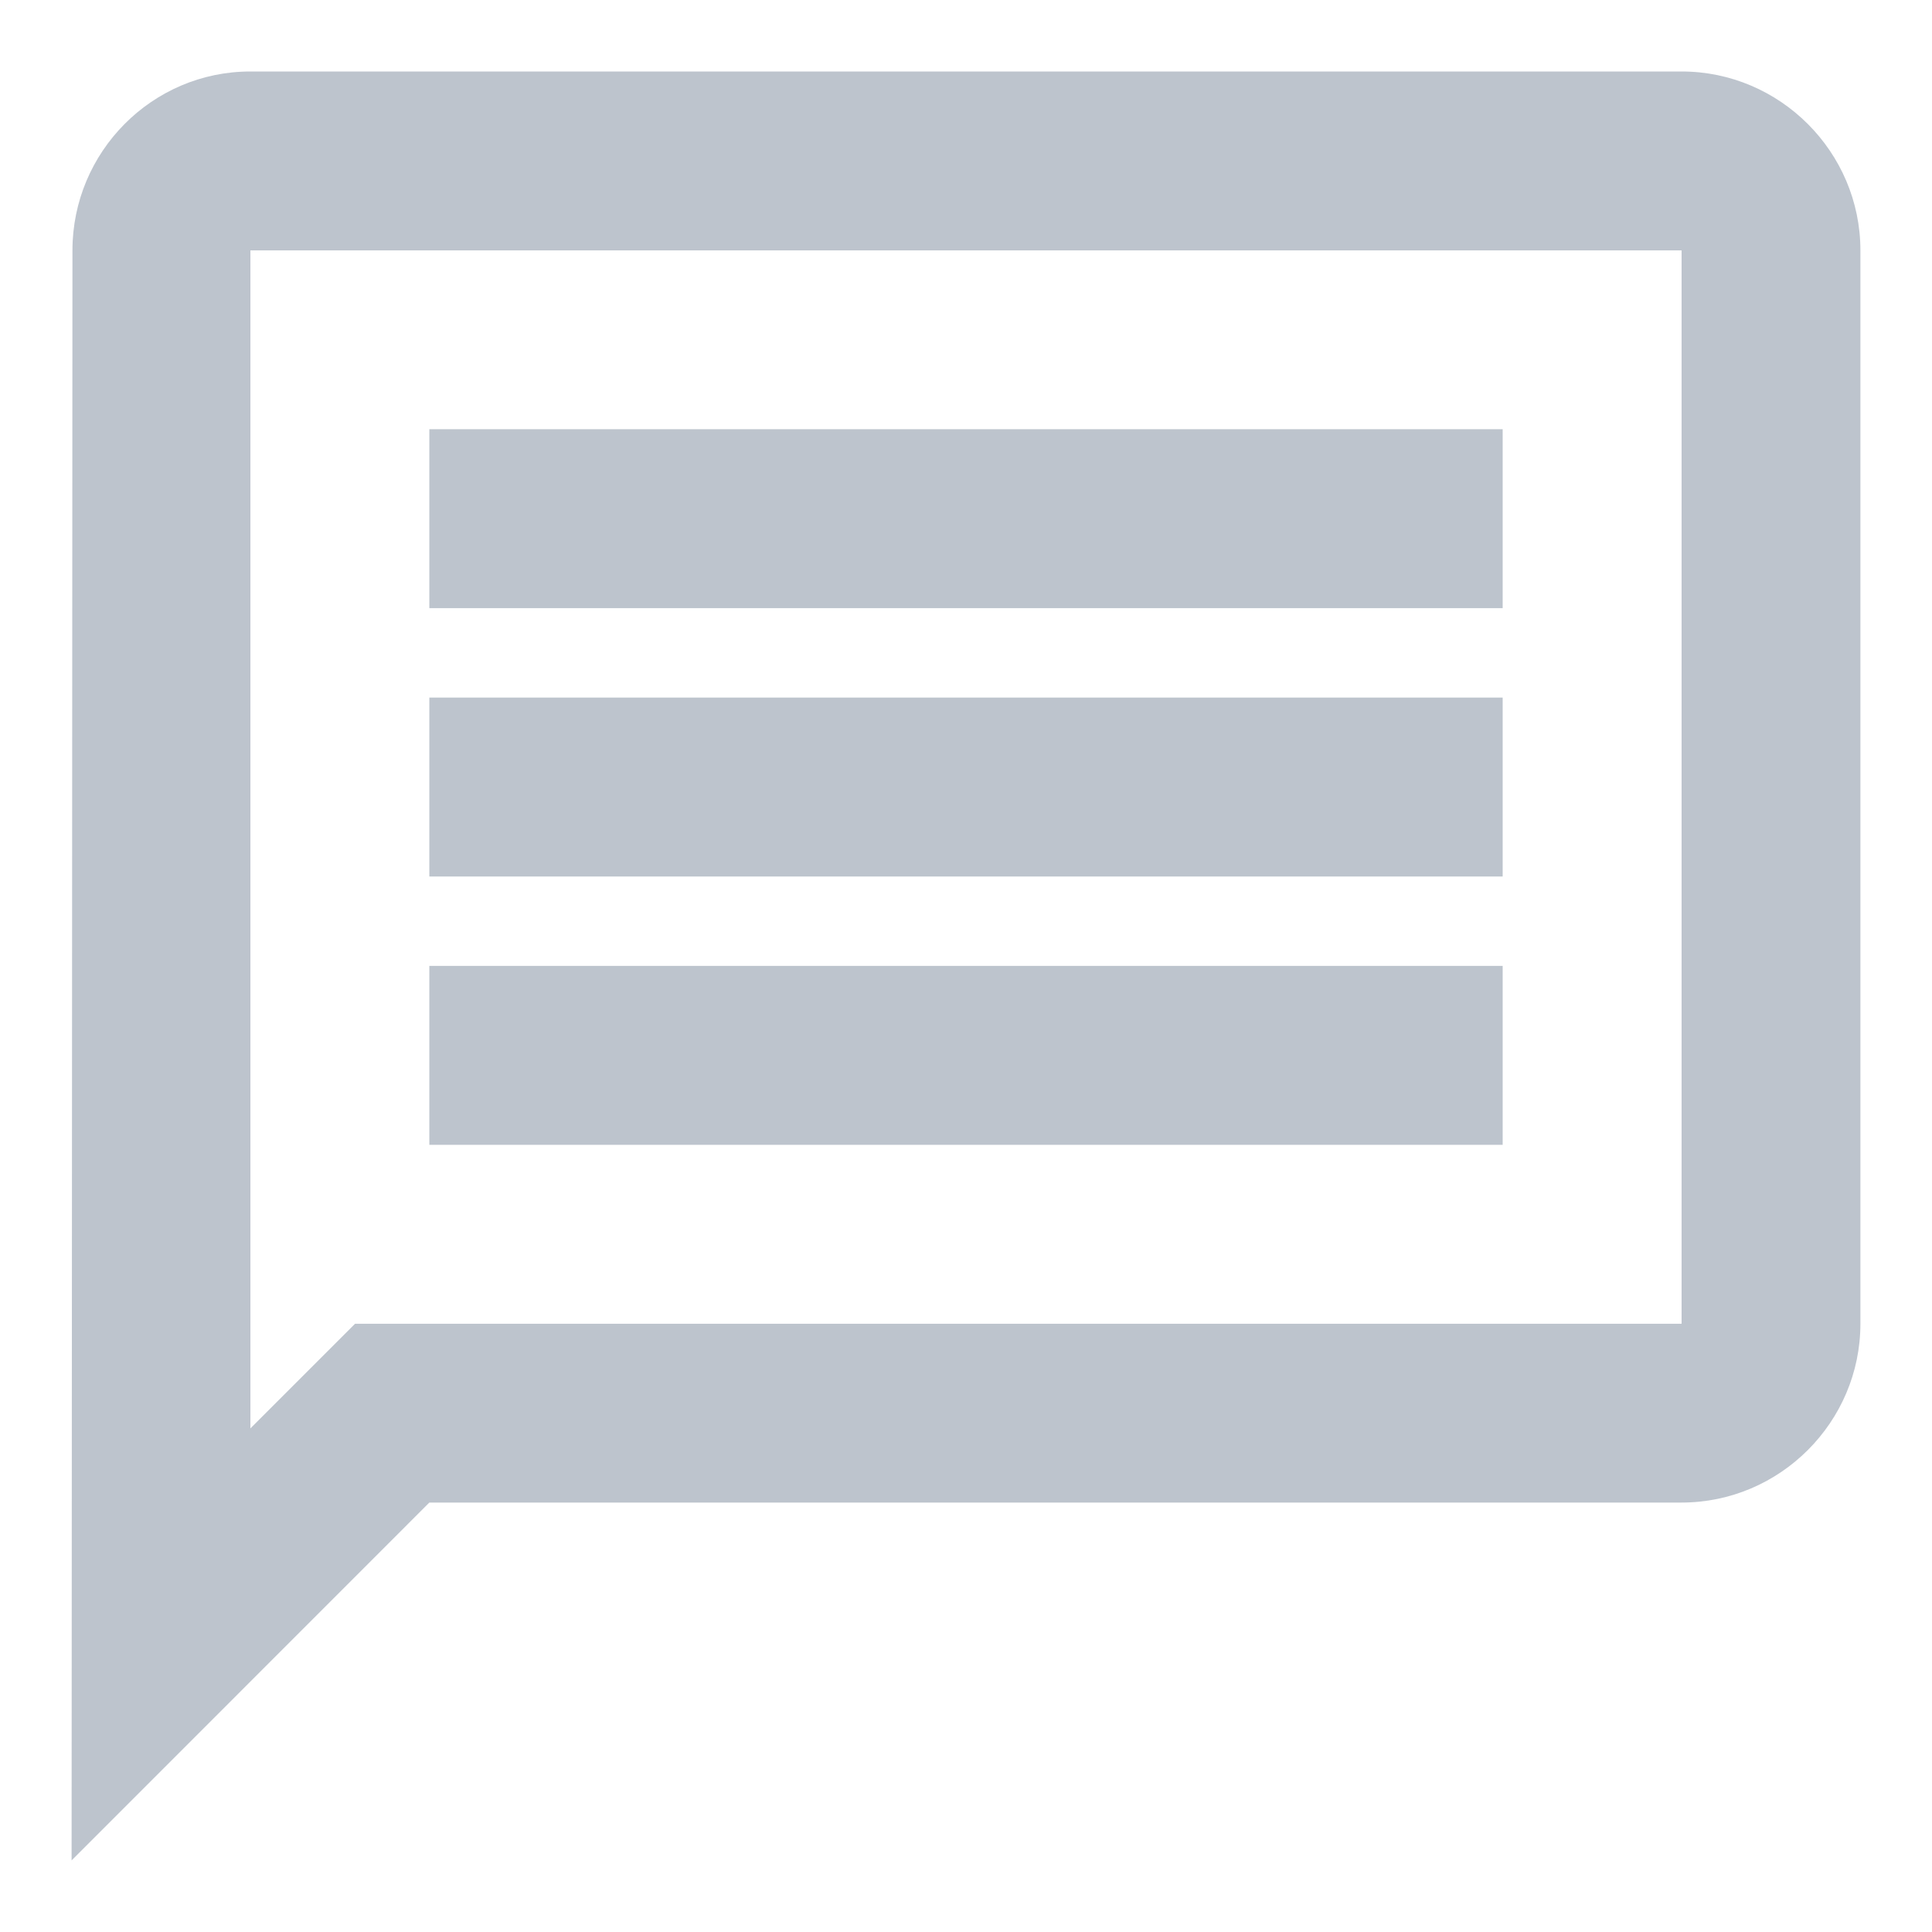
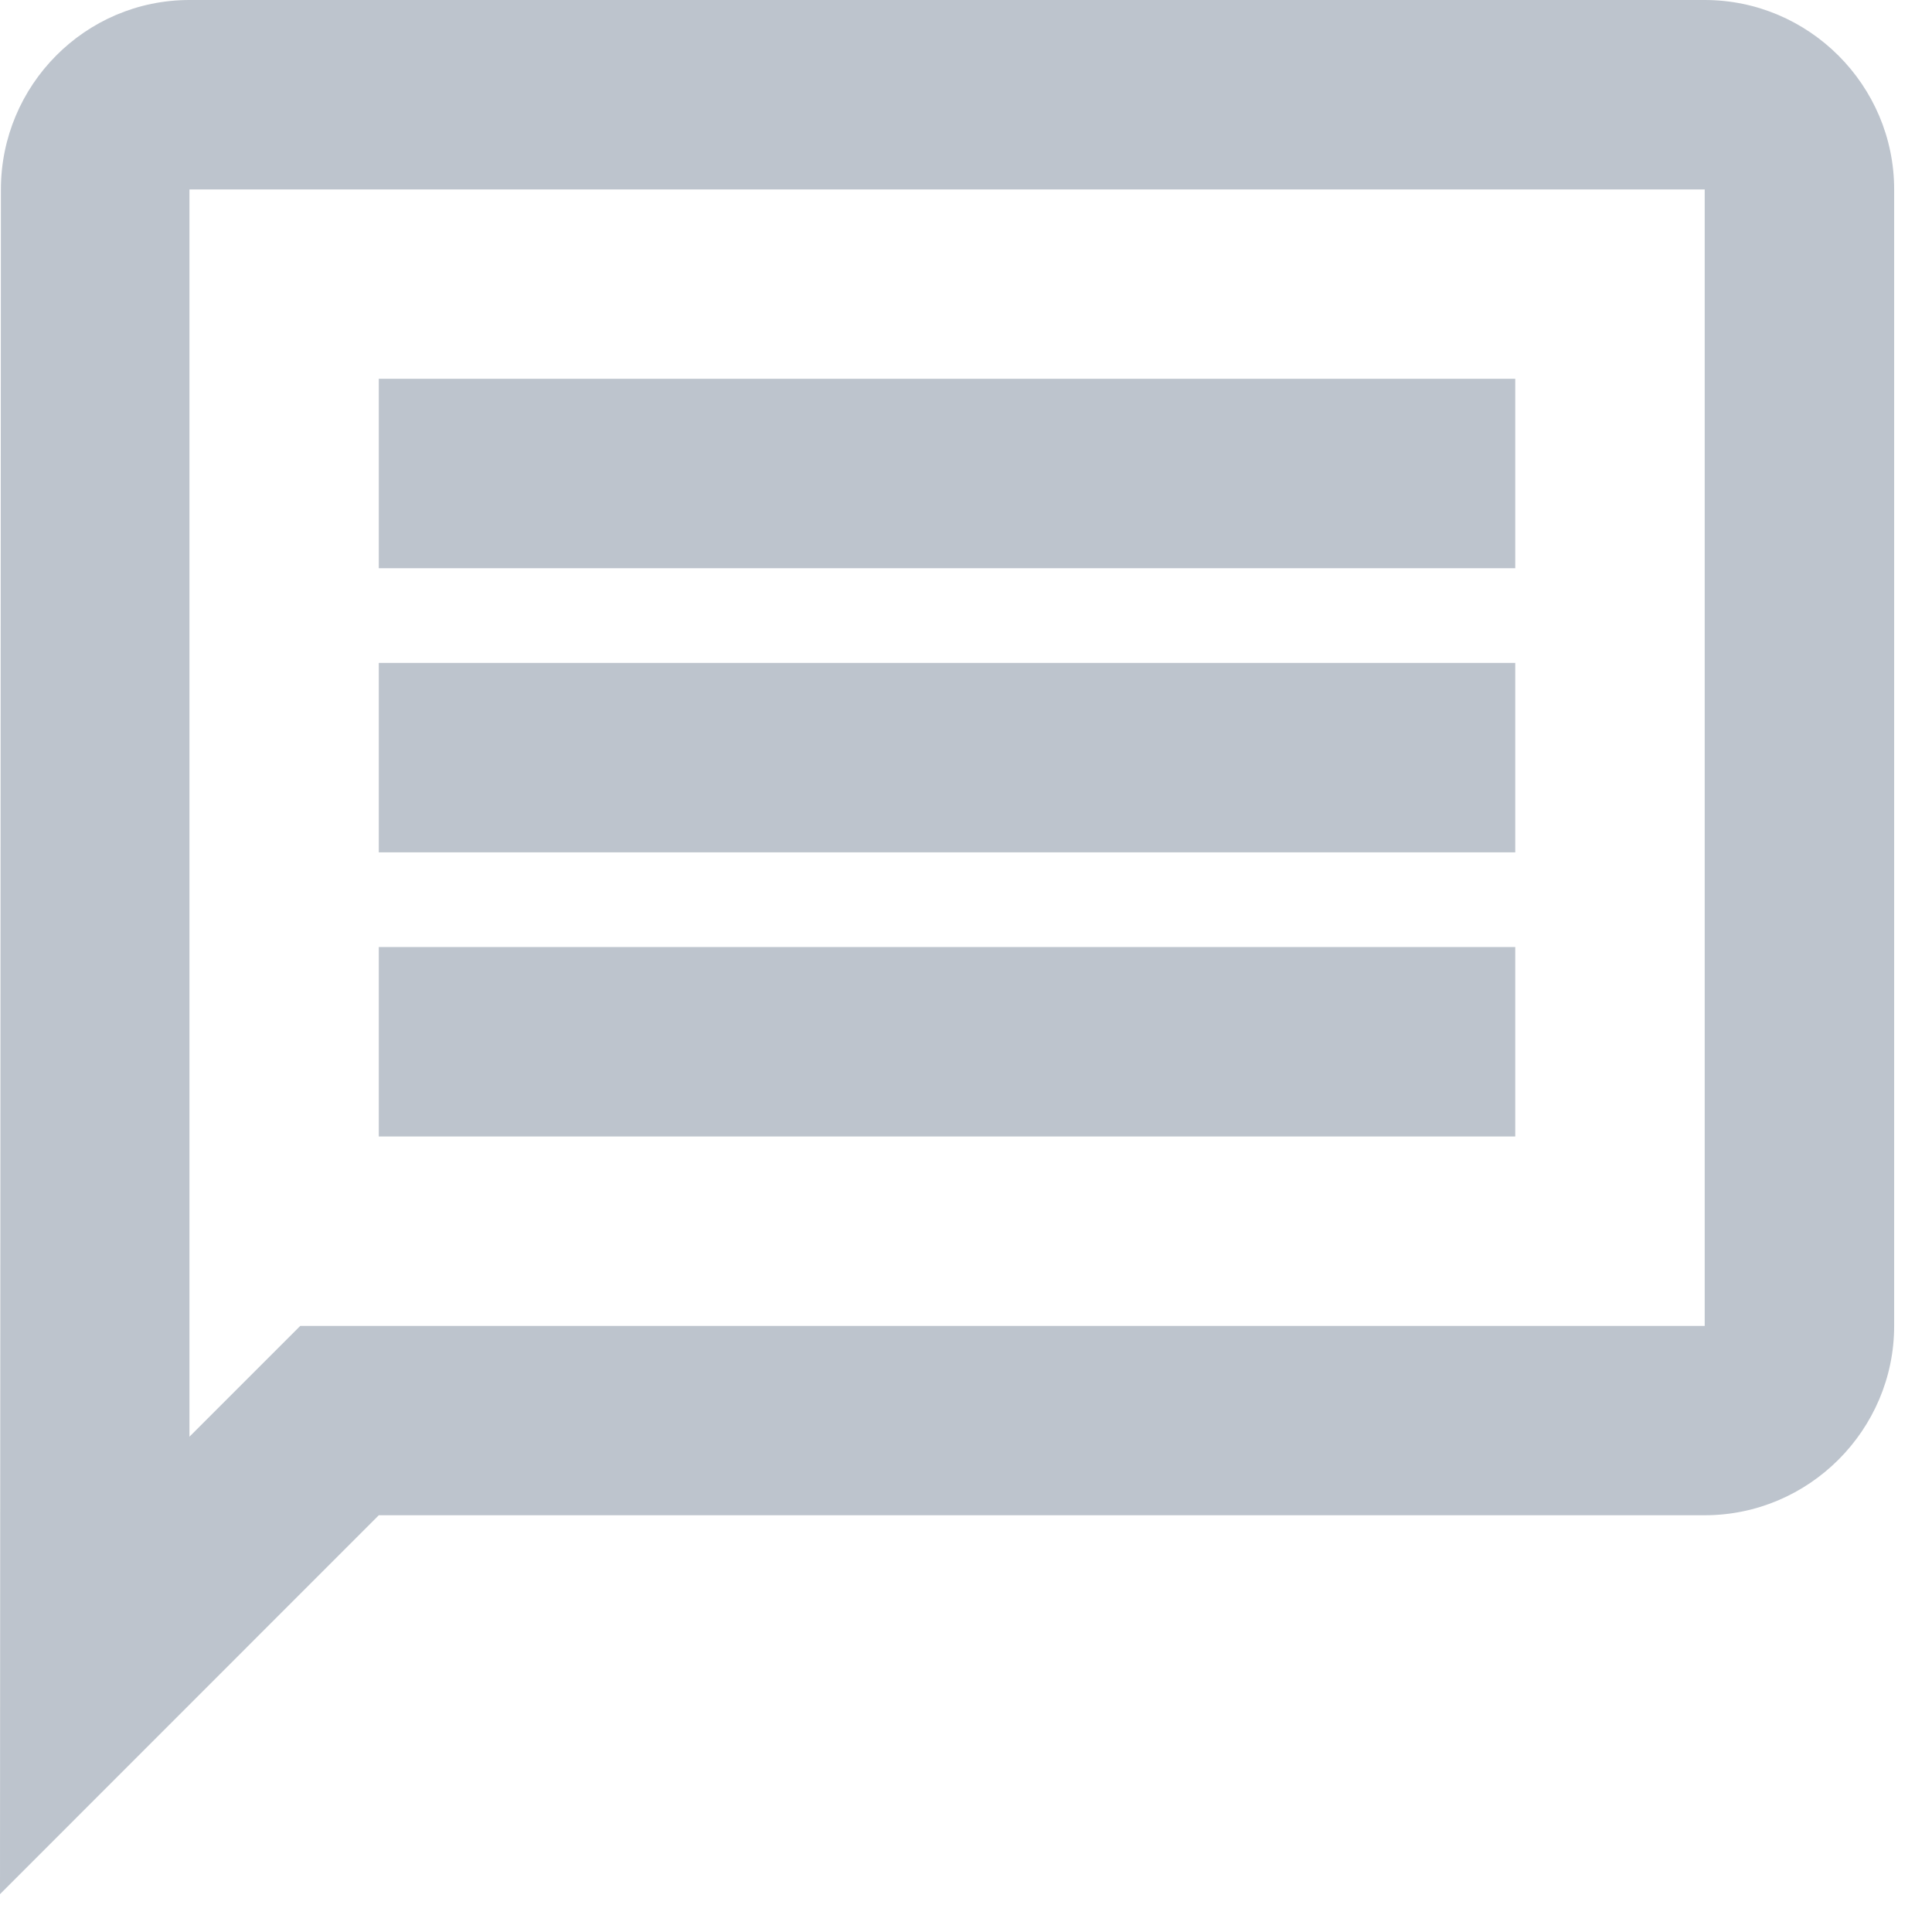
- <svg xmlns="http://www.w3.org/2000/svg" width="18" height="18" viewBox="0 0 18 18" fill="none">
-   <path d="M2.333 2.333H15.667V12.333H3.308L2.333 13.308V2.333ZM2.333 0.666C1.417 0.666 0.675 1.416 0.675 2.333L0.667 17.333L4 13.999H15.667C16.583 13.999 17.333 13.249 17.333 12.333V2.333C17.333 1.416 16.583 0.666 15.667 0.666H2.333ZM4 8.999H14V10.666H4V8.999ZM4 6.499H14V8.166H4V6.499ZM4 3.999H14V5.666H4V3.999Z" fill="#BDC4CD" />
+ <svg xmlns="http://www.w3.org/2000/svg" width="17" height="17" viewBox="0 0 17 17" fill="none">
+   <path d="M1.667 1.667H15V11.667H2.642L1.667 12.642V1.667ZM1.667 0C0.75 0 0.008 0.75 0.008 1.667L0 16.667L3.333 13.333H15C15.917 13.333 16.667 12.583 16.667 11.667V1.667C16.667 0.75 15.917 0 15 0H1.667ZM3.333 8.333H13.333V10H3.333V8.333ZM3.333 5.833H13.333V7.5H3.333V5.833ZM3.333 3.333H13.333V5H3.333V3.333Z" fill="#BDC4CD" />
</svg>
